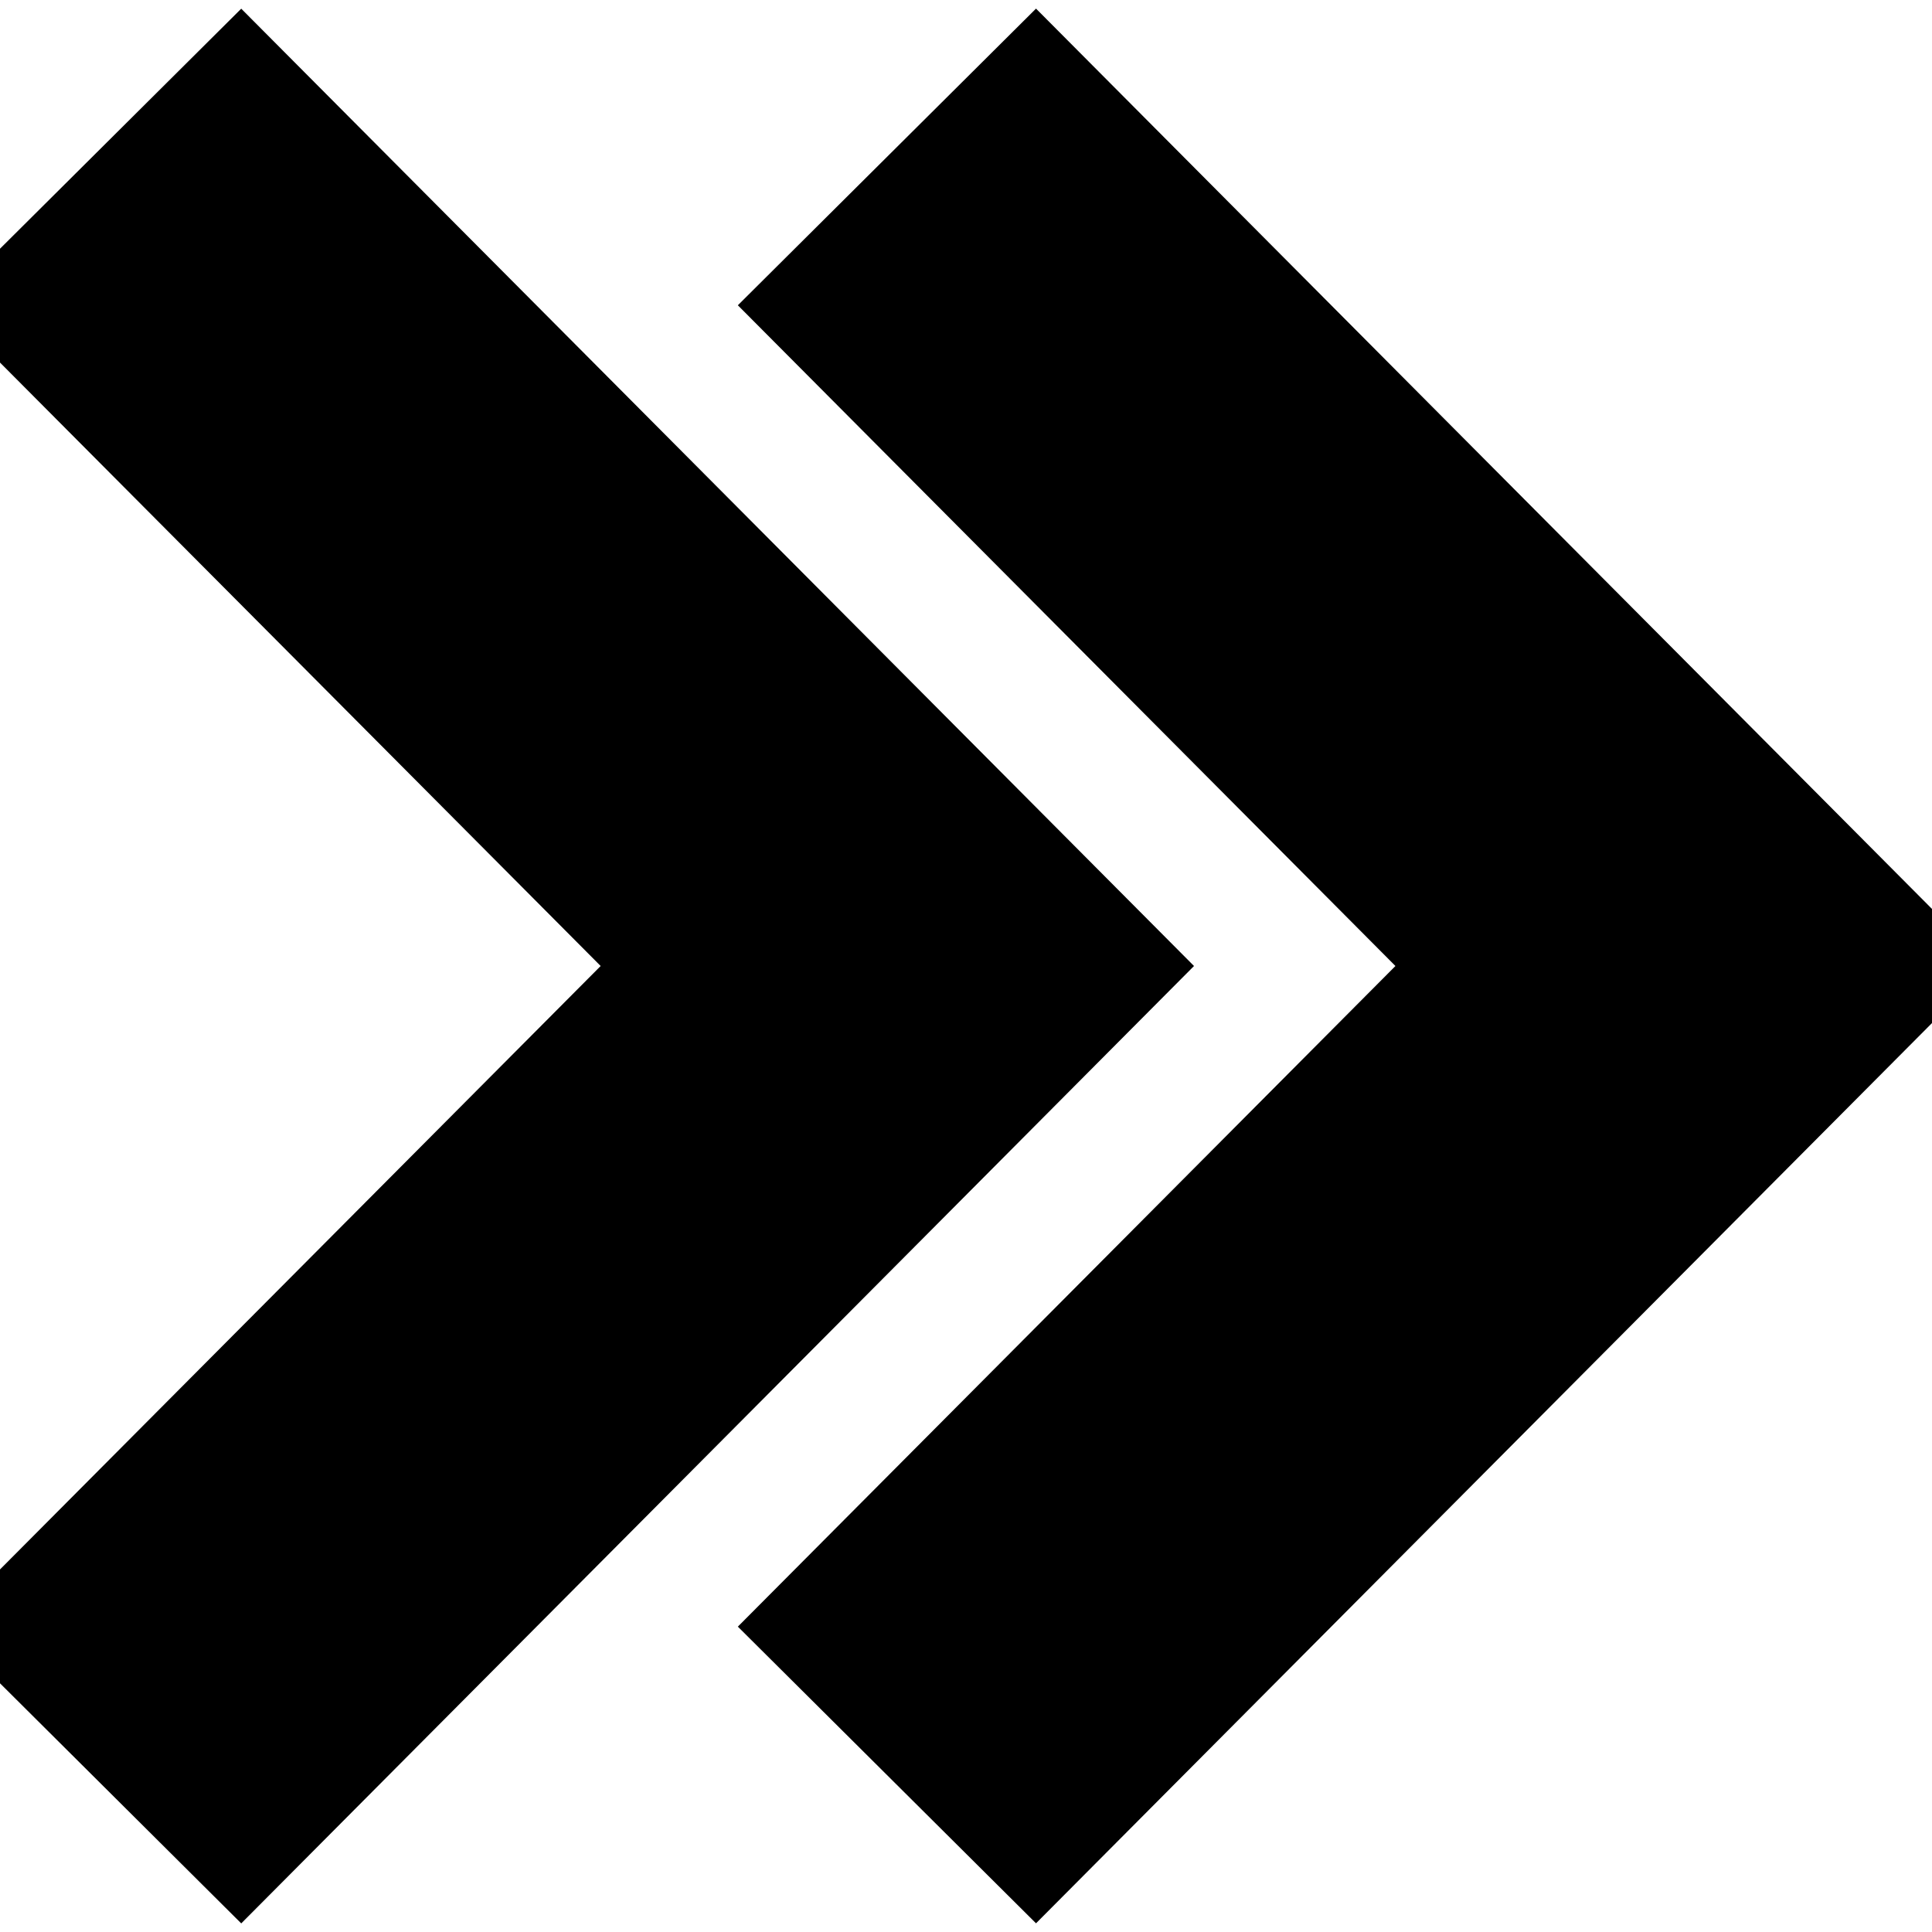
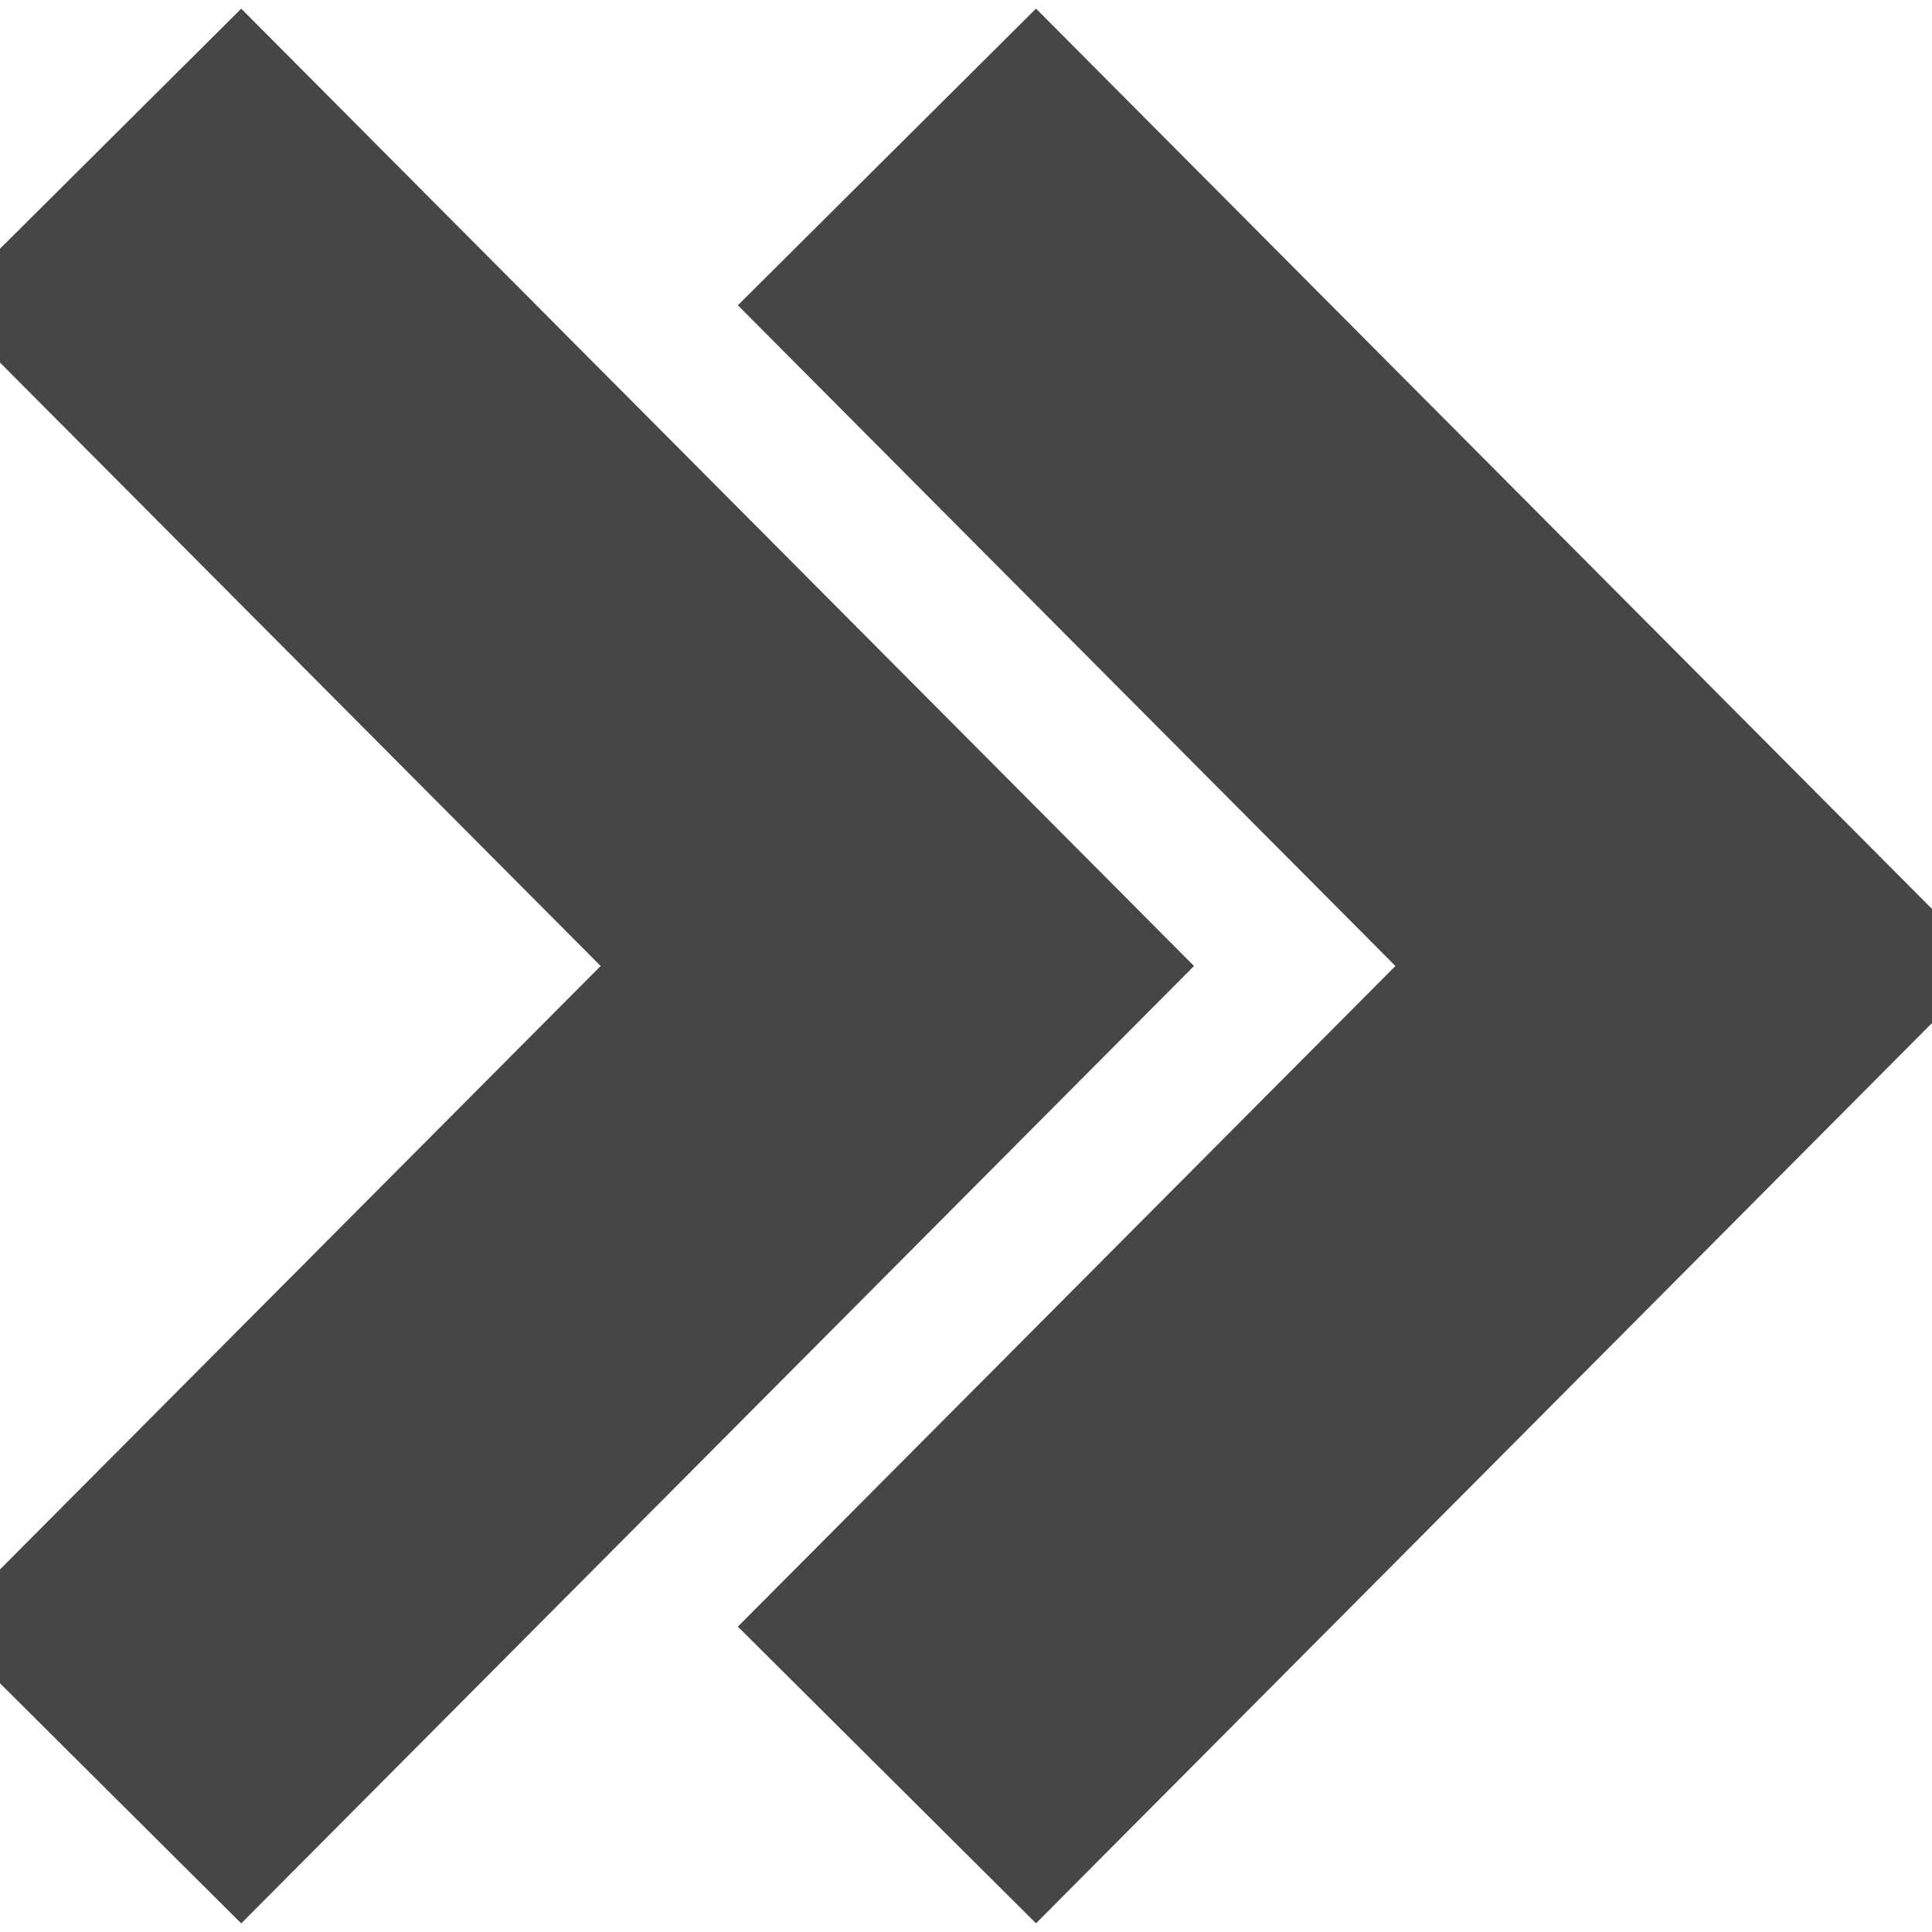
- <svg xmlns="http://www.w3.org/2000/svg" width="24" height="24" viewBox="0 0 24 24" fill="currentColor" stroke="currentColor">
+ <svg xmlns="http://www.w3.org/2000/svg" width="24" height="24" viewBox="0 0 24 24" fill="#474645" stroke="#474645">
  <path d="M0 3.795l2.995-2.98 11.132 11.185-11.132 11.186-2.995-2.981 8.167-8.205-8.167-8.205zm18.04 8.205l-8.167 8.205 2.995 2.98 11.132-11.185-11.132-11.186-2.995 2.98 8.167 8.206z" />
</svg>
